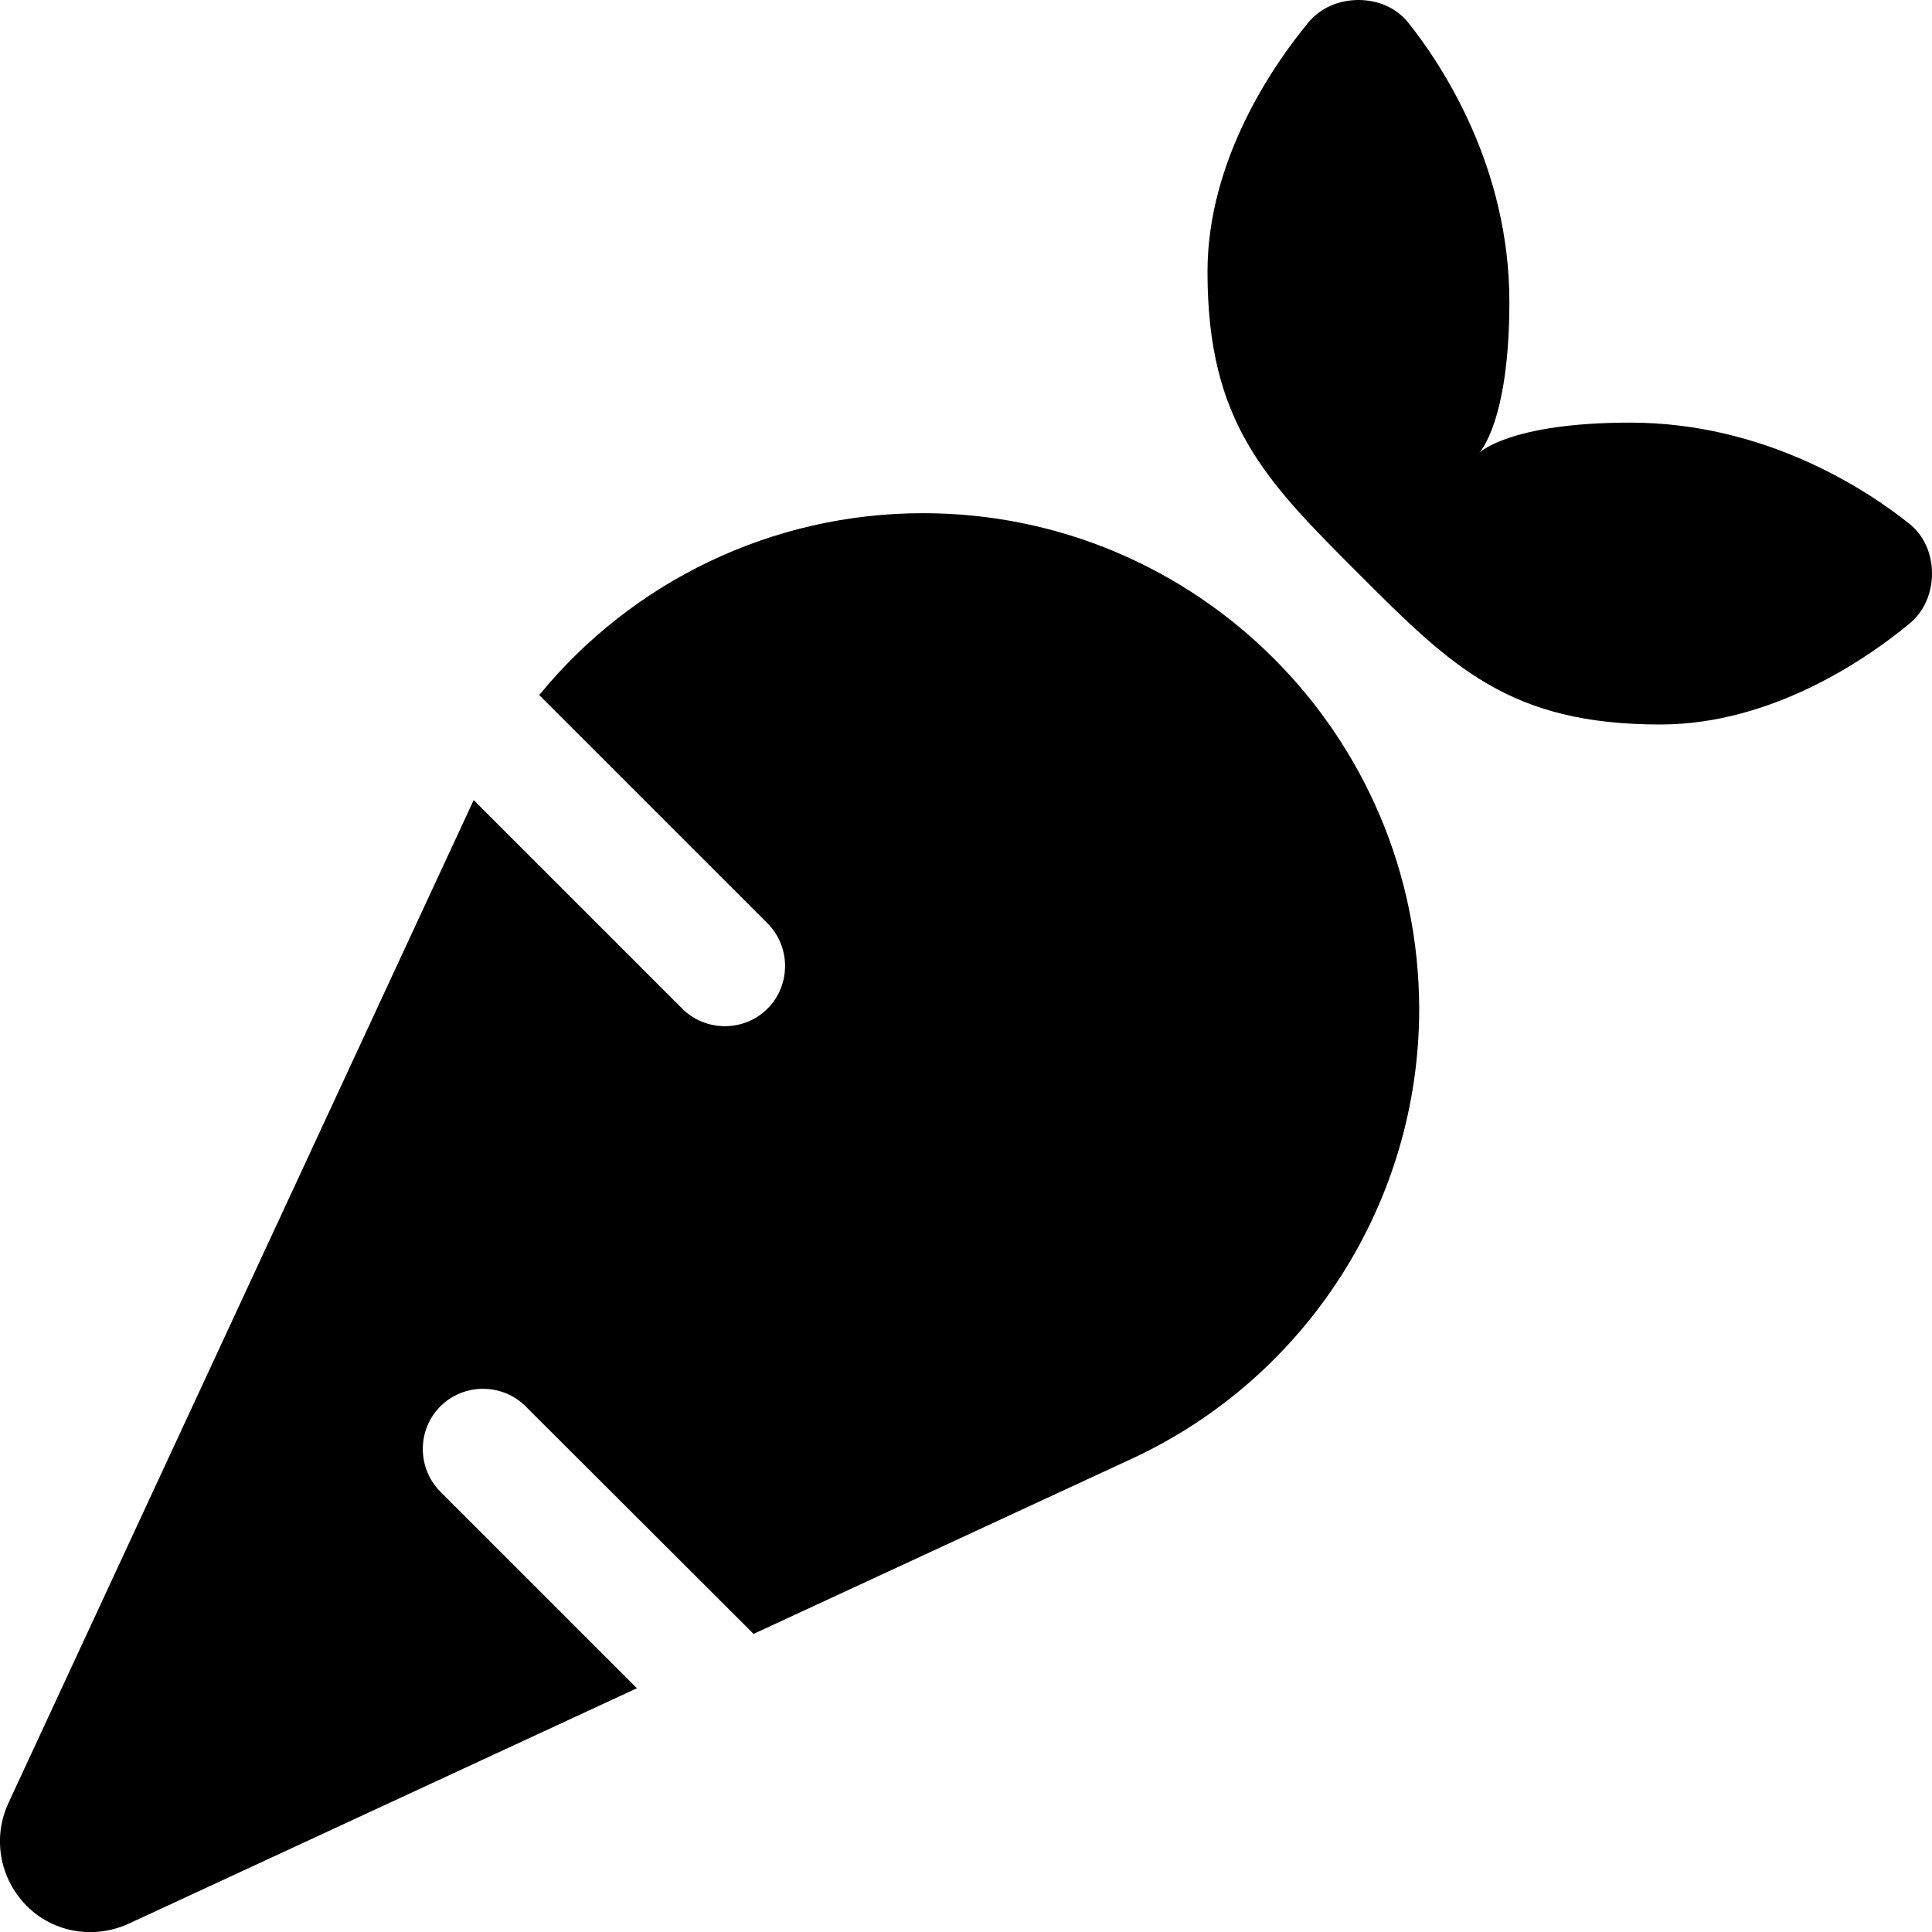
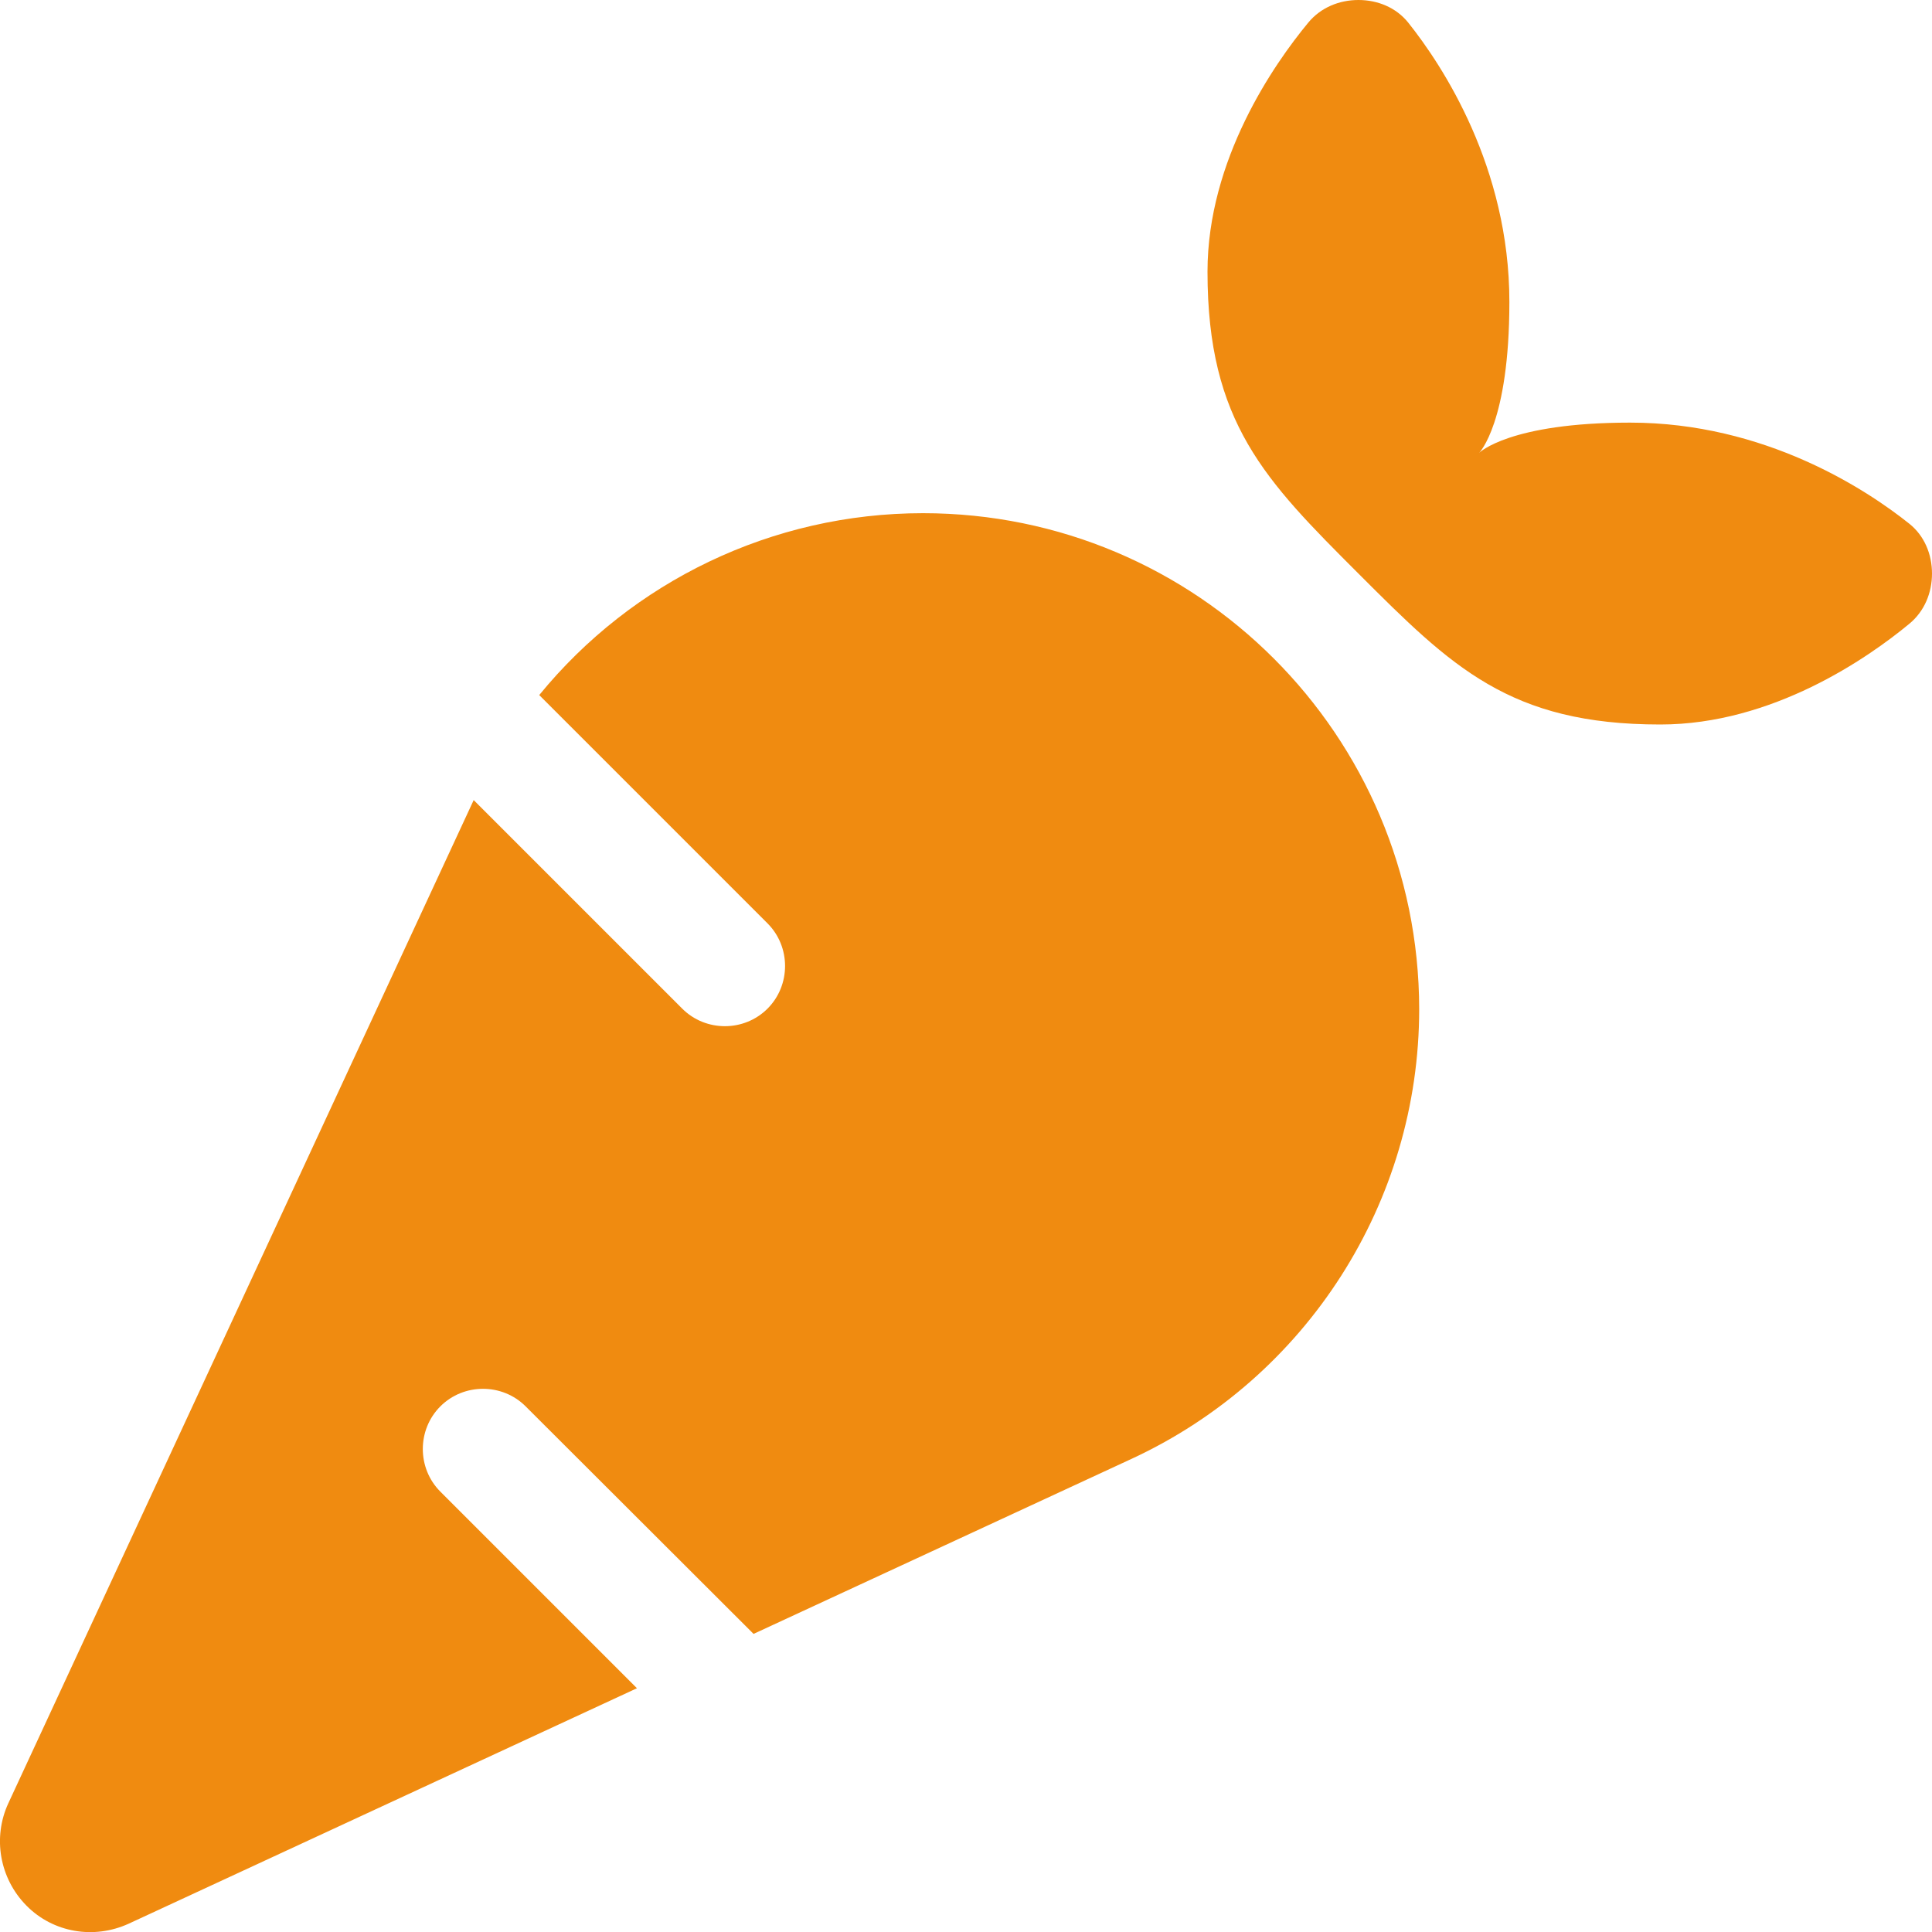
<svg xmlns="http://www.w3.org/2000/svg" viewBox="0 0 512 512">
-   <path d="M346.7 6C337.6 17 320 42.3 320 72c0 40 15.3 55.3 40 80s40 40 80 40c29.7 0 55-17.6 66-26.7c4-3.3 6-8.2 6-13.3s-2-10-6-13.2c-11.4-9.1-38.3-26.8-74-26.8c-32 0-40 8-40 8s8-8 8-40c0-35.7-17.7-62.6-26.8-74C370 2 365.1 0 360 0s-10 2-13.3 6zM244.6 136c-40 0-77.1 18.1-101.7 48.2l60.5 60.5c6.2 6.2 6.2 16.4 0 22.6s-16.4 6.2-22.6 0l-55.3-55.3 0 .1L2.2 477.9C-2 487-.1 497.8 7 505s17.9 9 27.1 4.8l134.7-62.4-52.1-52.1c-6.2-6.2-6.2-16.4 0-22.6s16.4-6.2 22.6 0L199.7 433l100.2-46.4c46.4-21.5 76.2-68 76.2-119.2C376 194.8 317.2 136 244.6 136z" />
+   <path fill="#f08b10" d="M346.7 6C337.6 17 320 42.3 320 72c0 40 15.3 55.3 40 80s40 40 80 40c29.7 0 55-17.6 66-26.7c4-3.3 6-8.2 6-13.3s-2-10-6-13.2c-11.4-9.1-38.3-26.8-74-26.8c-32 0-40 8-40 8s8-8 8-40c0-35.7-17.7-62.6-26.8-74C370 2 365.1 0 360 0s-10 2-13.3 6zM244.6 136c-40 0-77.1 18.1-101.7 48.2l60.5 60.5c6.2 6.2 6.2 16.4 0 22.6s-16.4 6.2-22.6 0l-55.3-55.3 0 .1L2.2 477.9C-2 487-.1 497.8 7 505s17.9 9 27.1 4.8l134.7-62.4-52.1-52.1c-6.2-6.2-6.2-16.4 0-22.6s16.4-6.2 22.6 0L199.7 433l100.2-46.4c46.4-21.5 76.2-68 76.2-119.2C376 194.8 317.2 136 244.6 136z" />
</svg>
